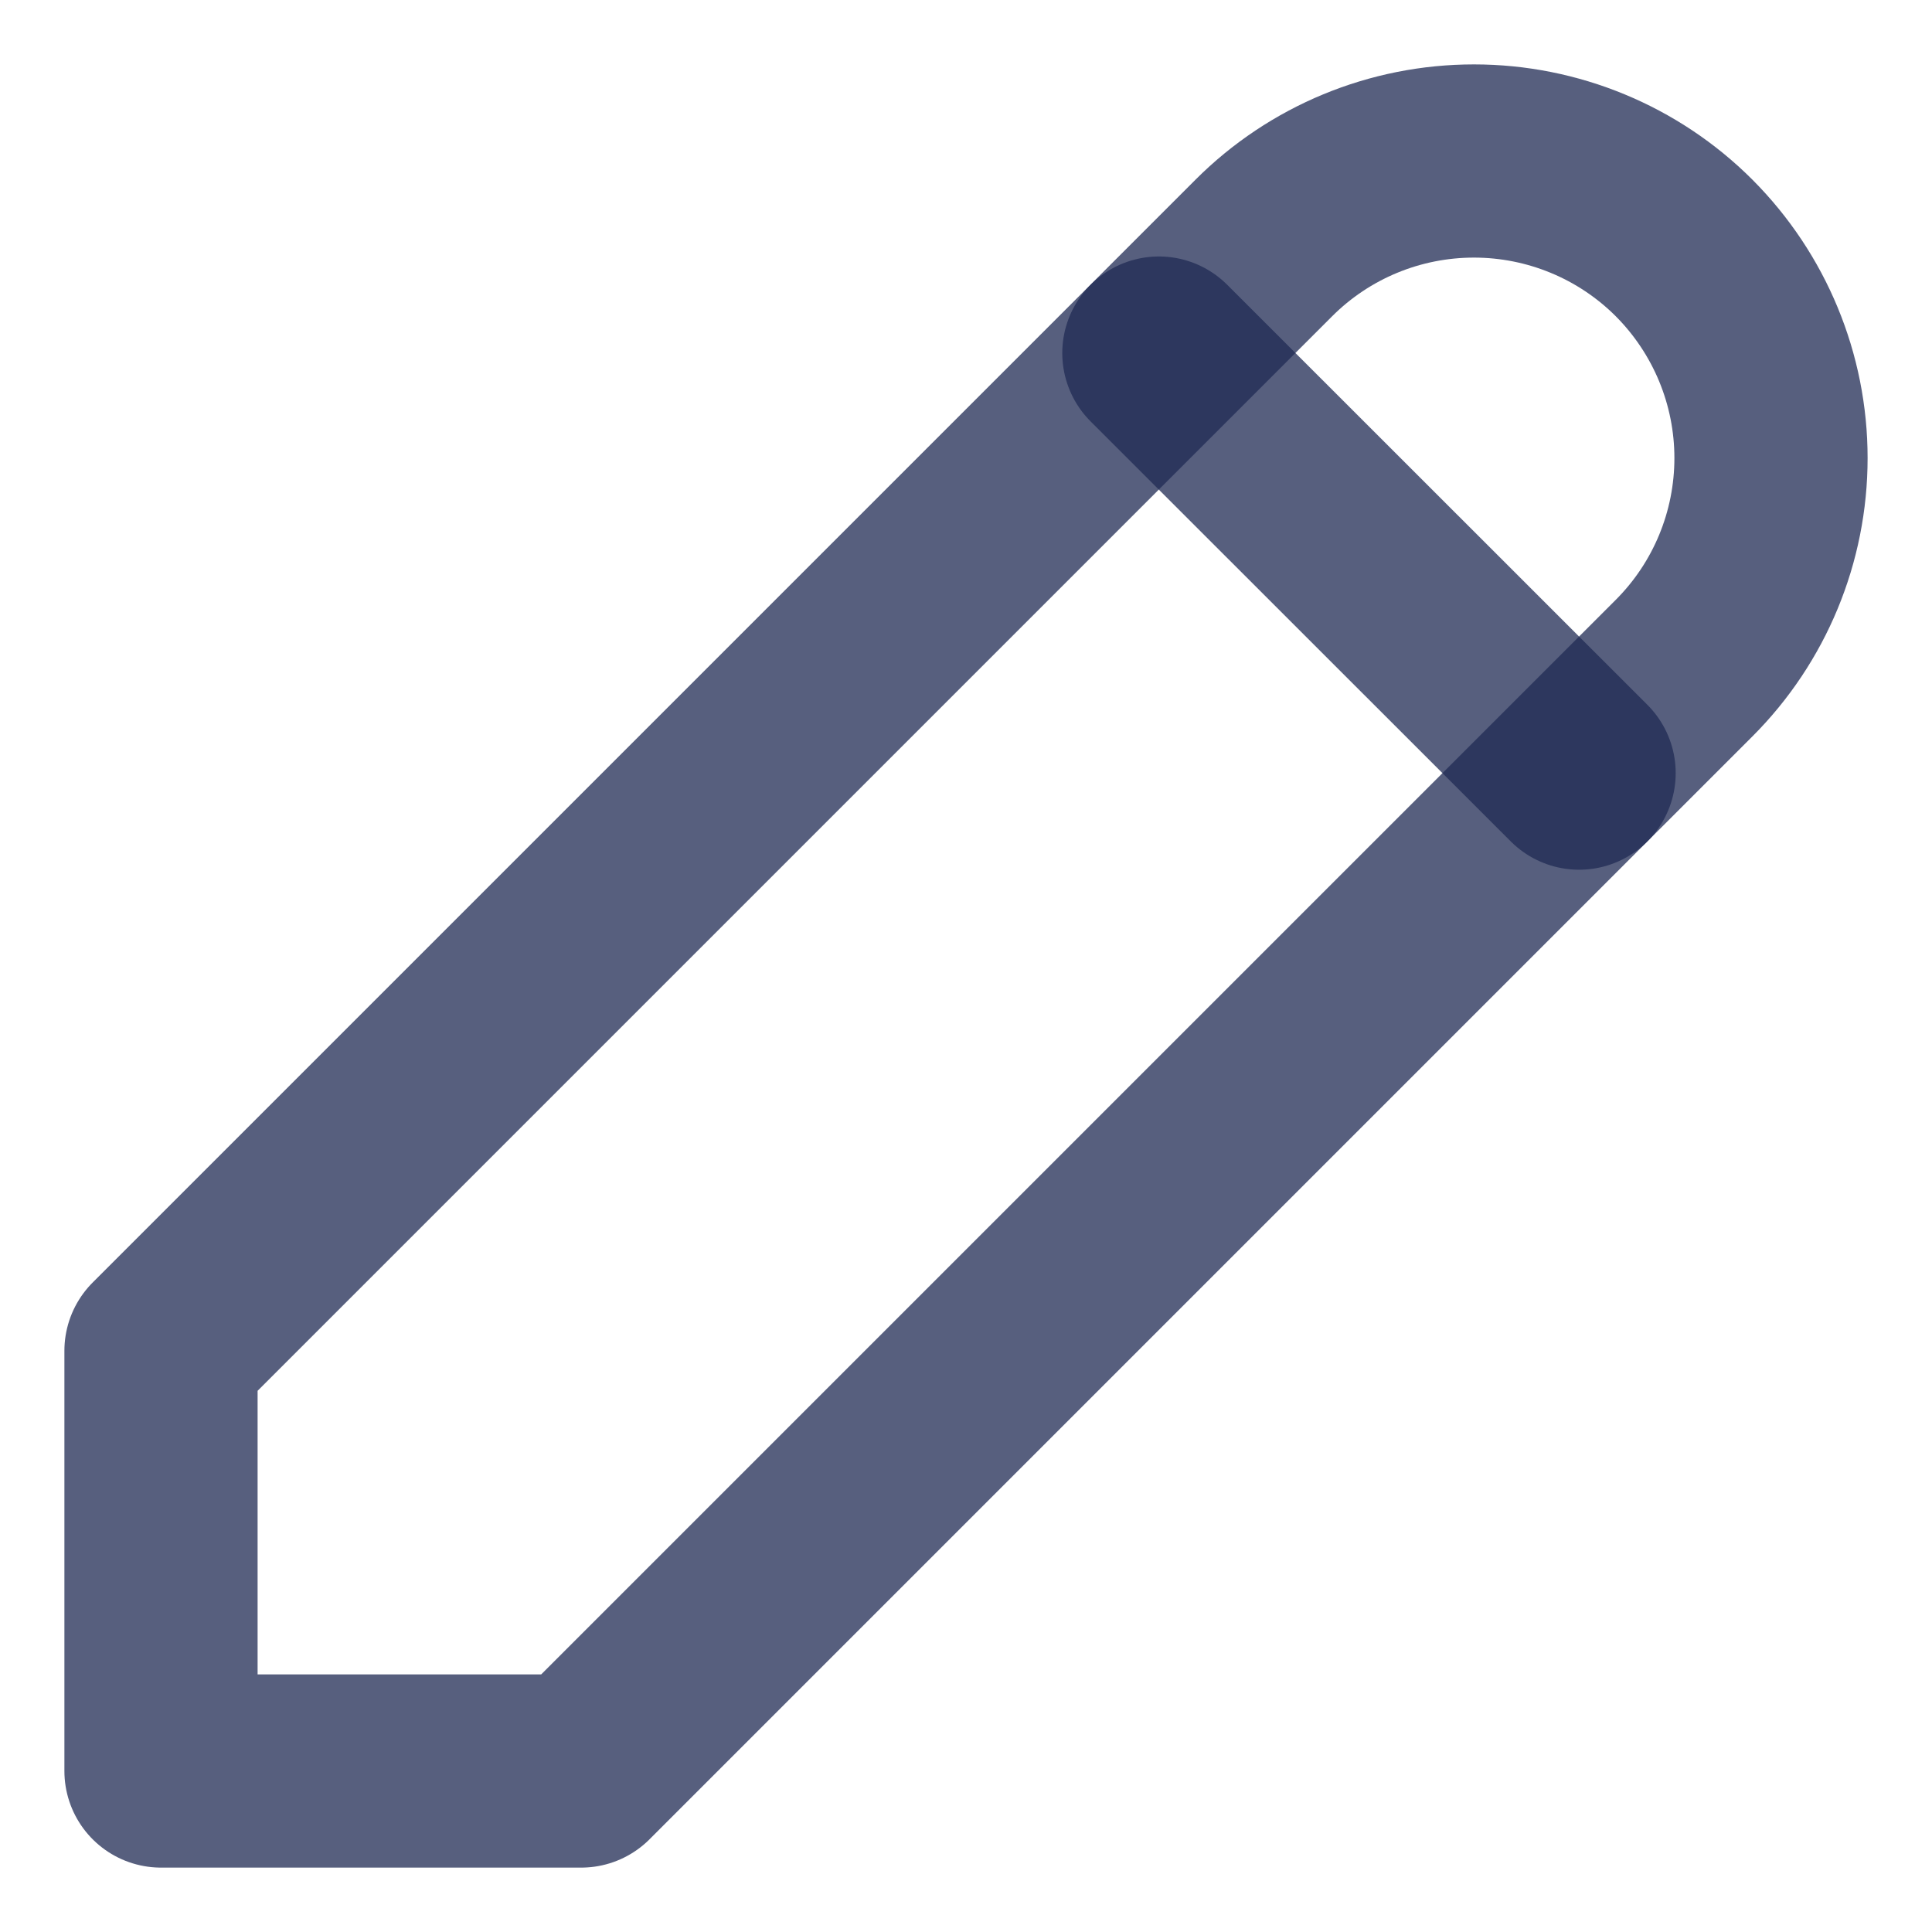
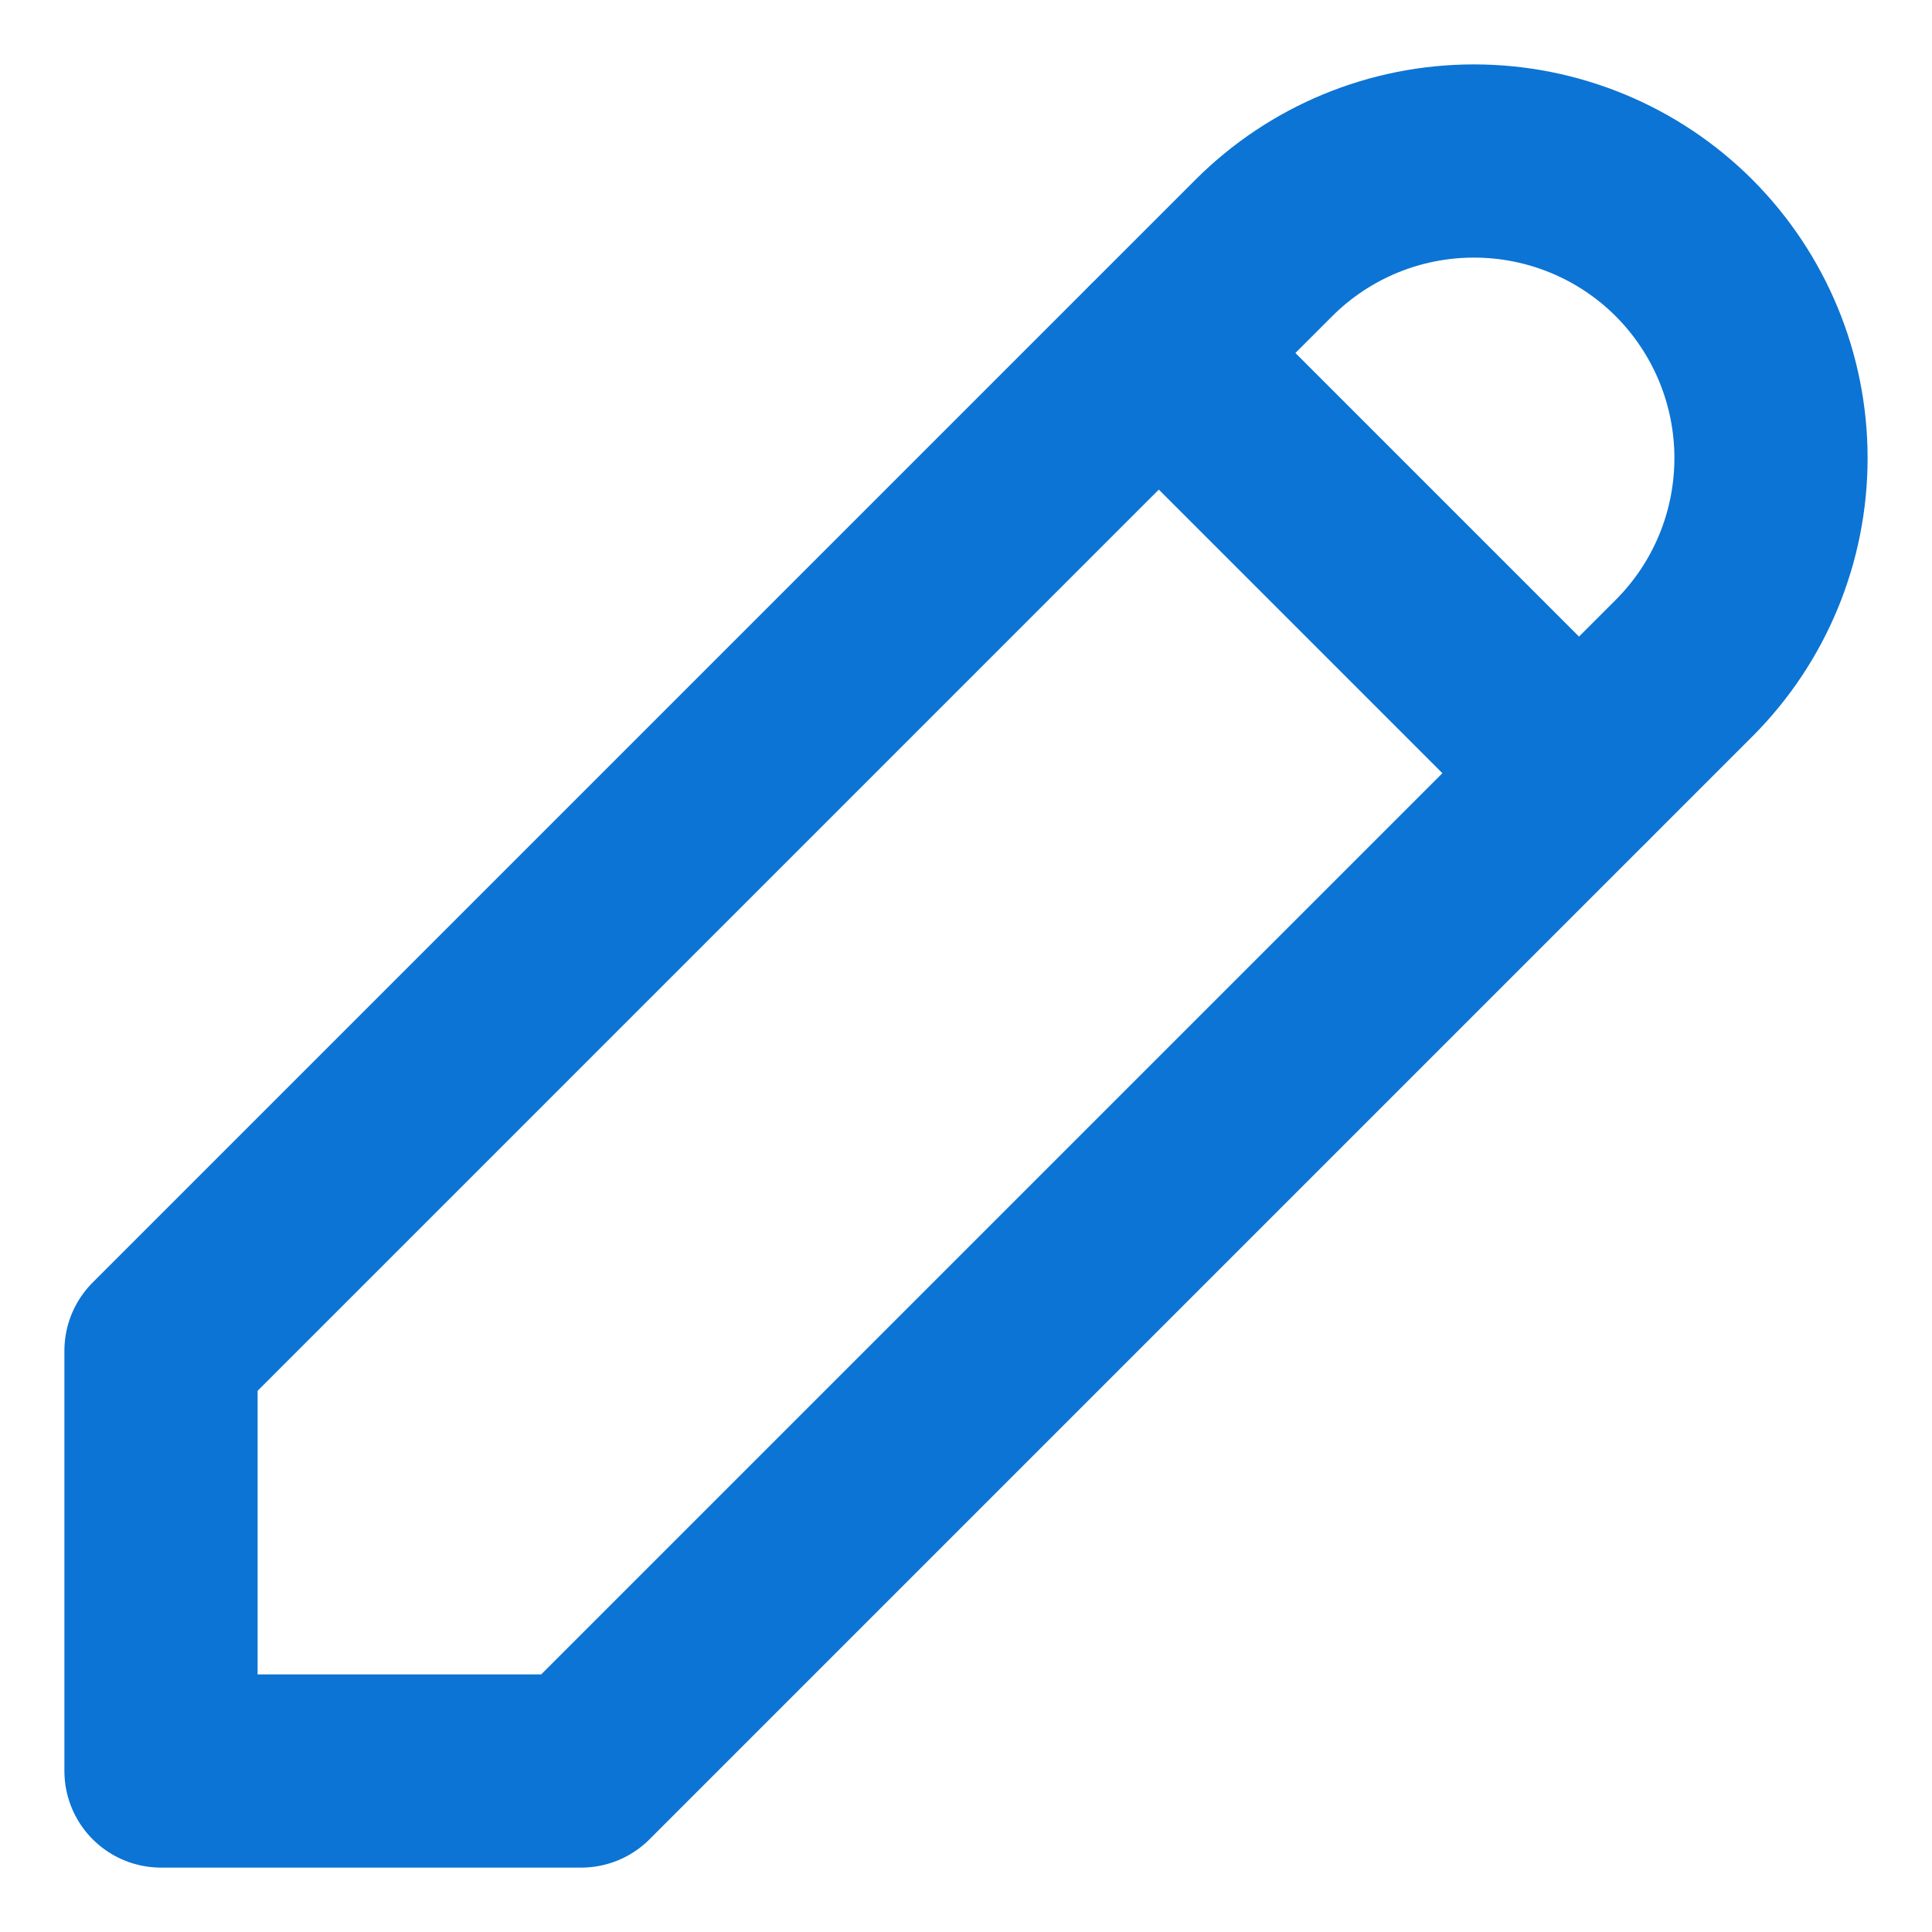
<svg xmlns="http://www.w3.org/2000/svg" width="12" height="12" viewBox="0 0 12 12" fill="none">
-   <path d="M1 11H3.61L10.46 4.15C10.806 3.804 11 3.335 11 2.845C11 2.356 10.806 1.887 10.46 1.54C10.114 1.194 9.644 1 9.155 1C8.665 1 8.196 1.194 7.85 1.54L1 8.39V11Z" stroke="#1F2A53" stroke-opacity="0.75" stroke-width="1.2" stroke-linecap="round" stroke-linejoin="round" />
-   <path d="M7.198 2.193L9.808 4.802" stroke="#1F2A53" stroke-opacity="0.75" stroke-width="1.2" stroke-linecap="round" stroke-linejoin="round" />
+   <path d="M1 11H3.61L10.46 4.15C10.806 3.804 11 3.335 11 2.845C11 2.356 10.806 1.887 10.46 1.54C10.114 1.194 9.644 1 9.155 1C8.665 1 8.196 1.194 7.85 1.54L1 8.39V11Z" stroke="#0C74D4" stroke-width="1.2" stroke-linecap="round" stroke-linejoin="round" />
+   <path d="M7.198 2.193L9.807 4.802" stroke="#0C74D4" stroke-width="1.2" stroke-linecap="round" stroke-linejoin="round" />
</svg>
